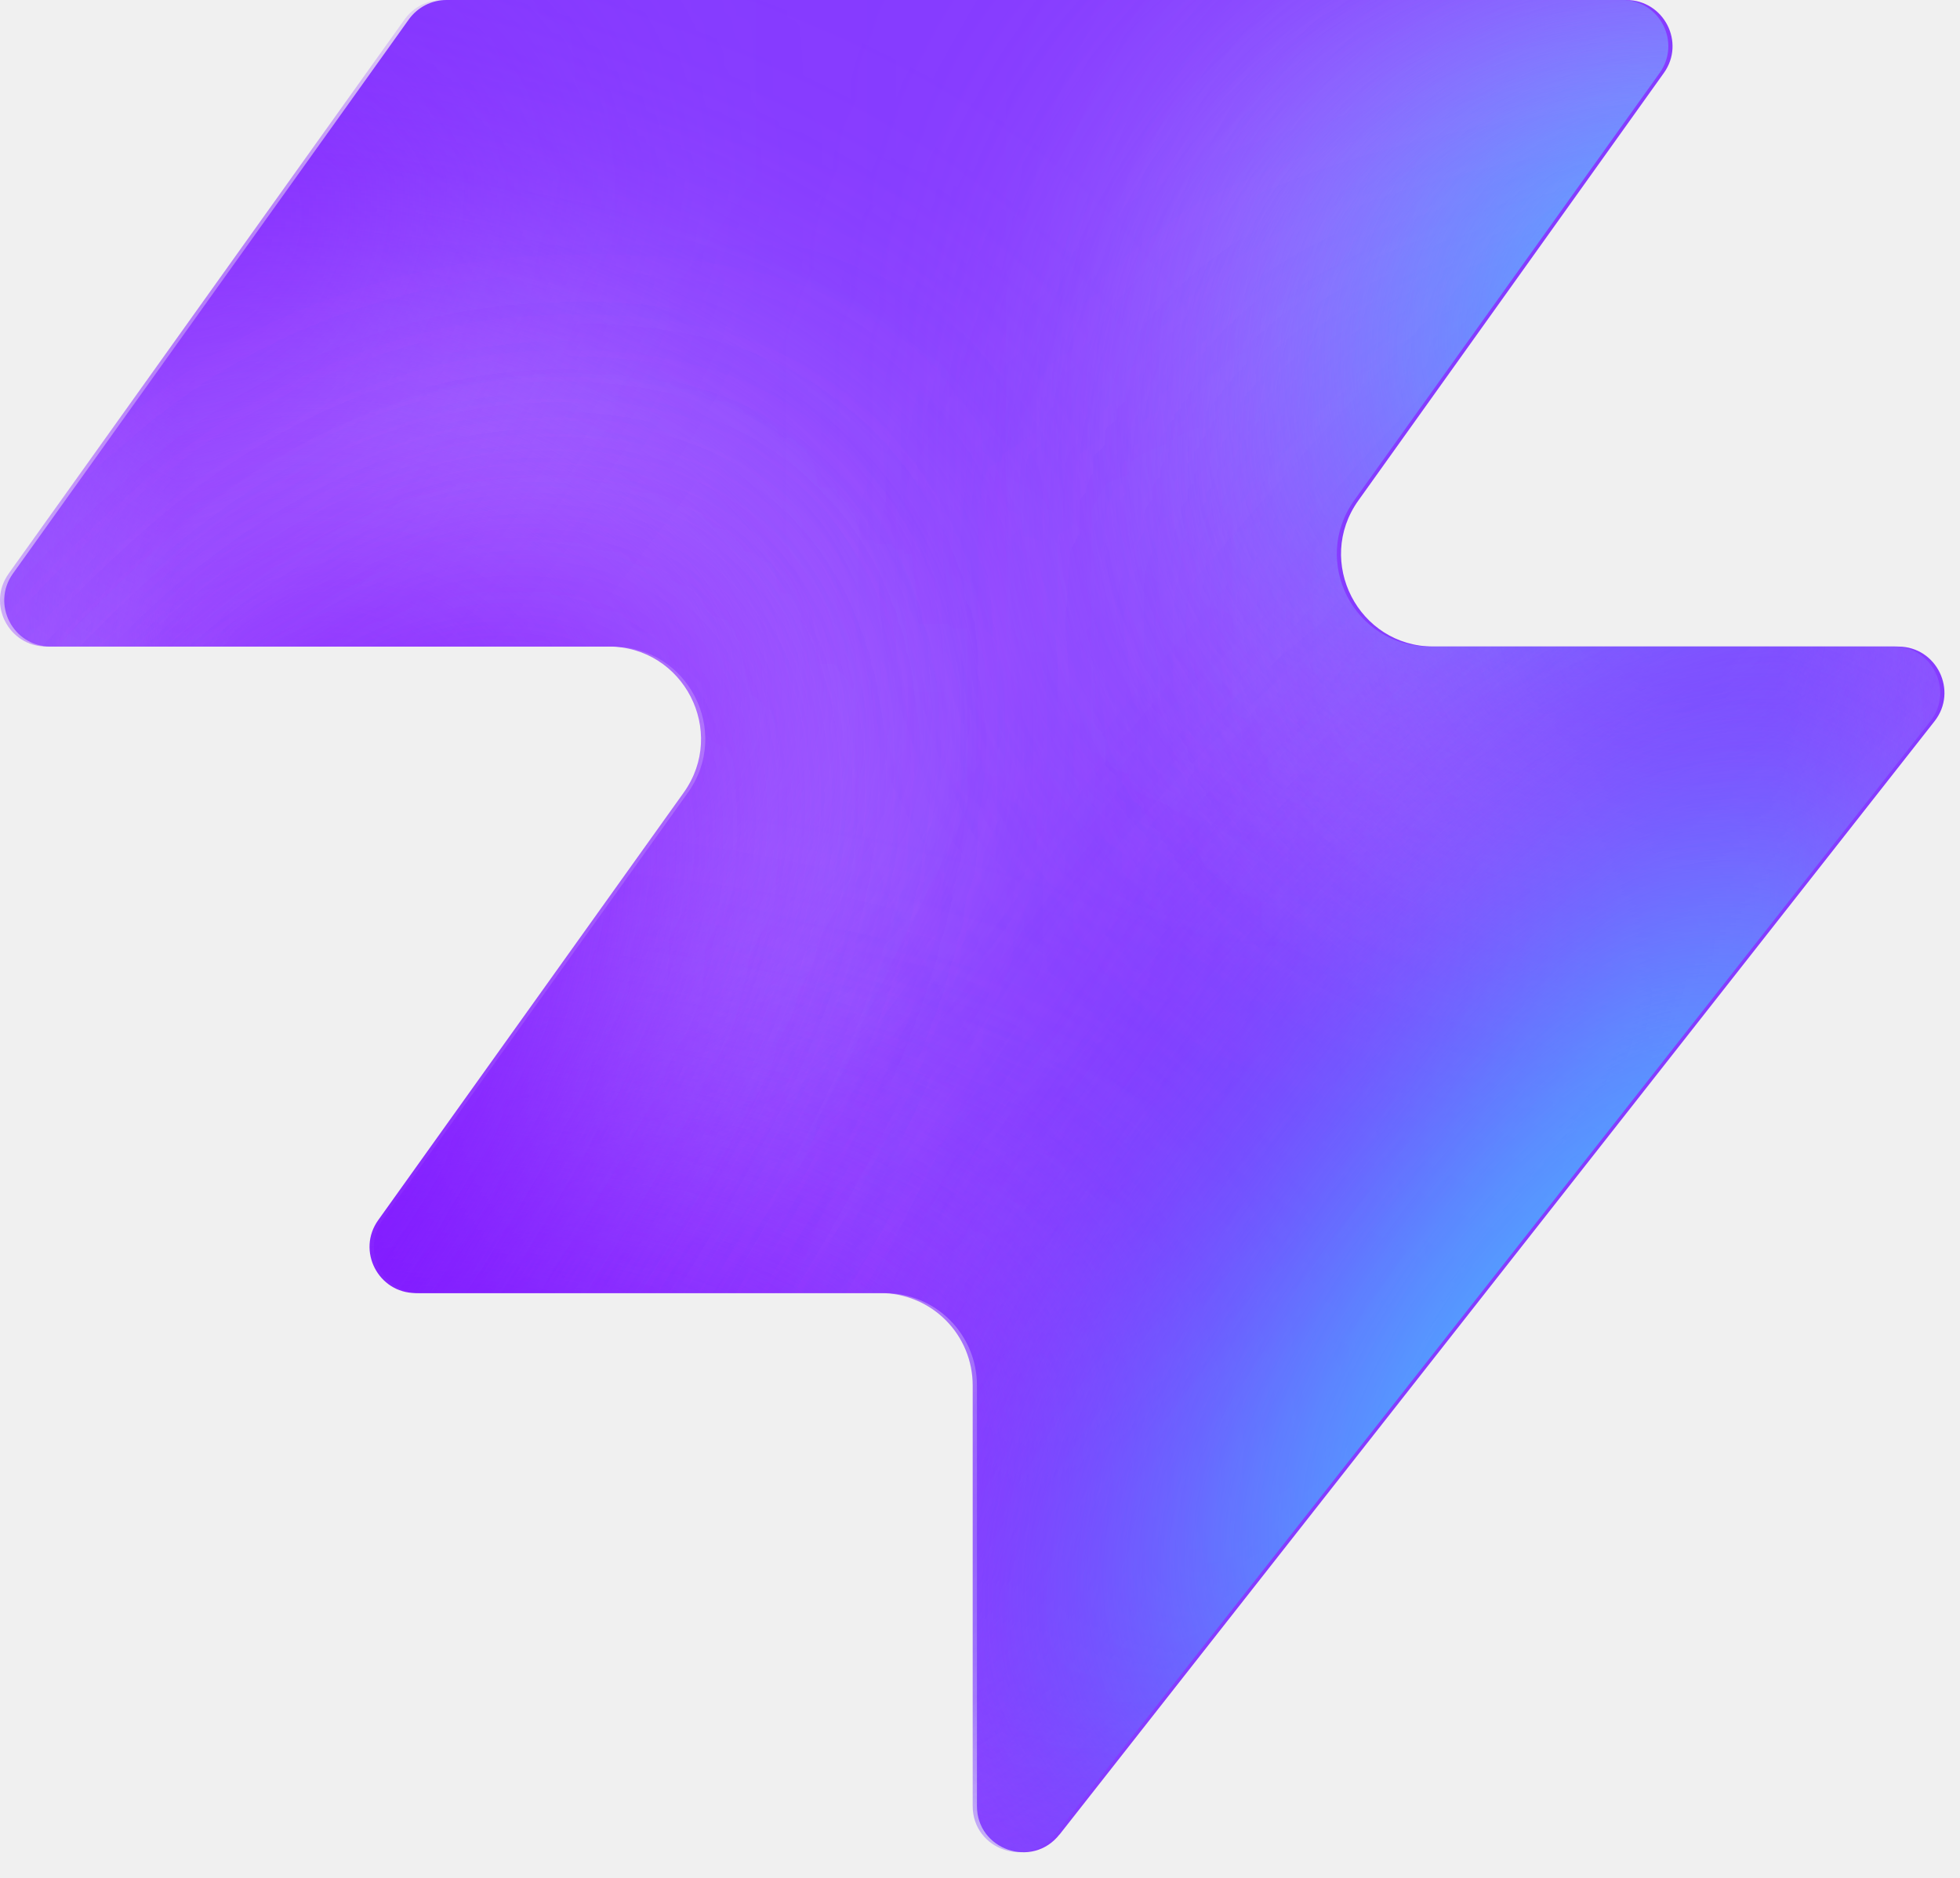
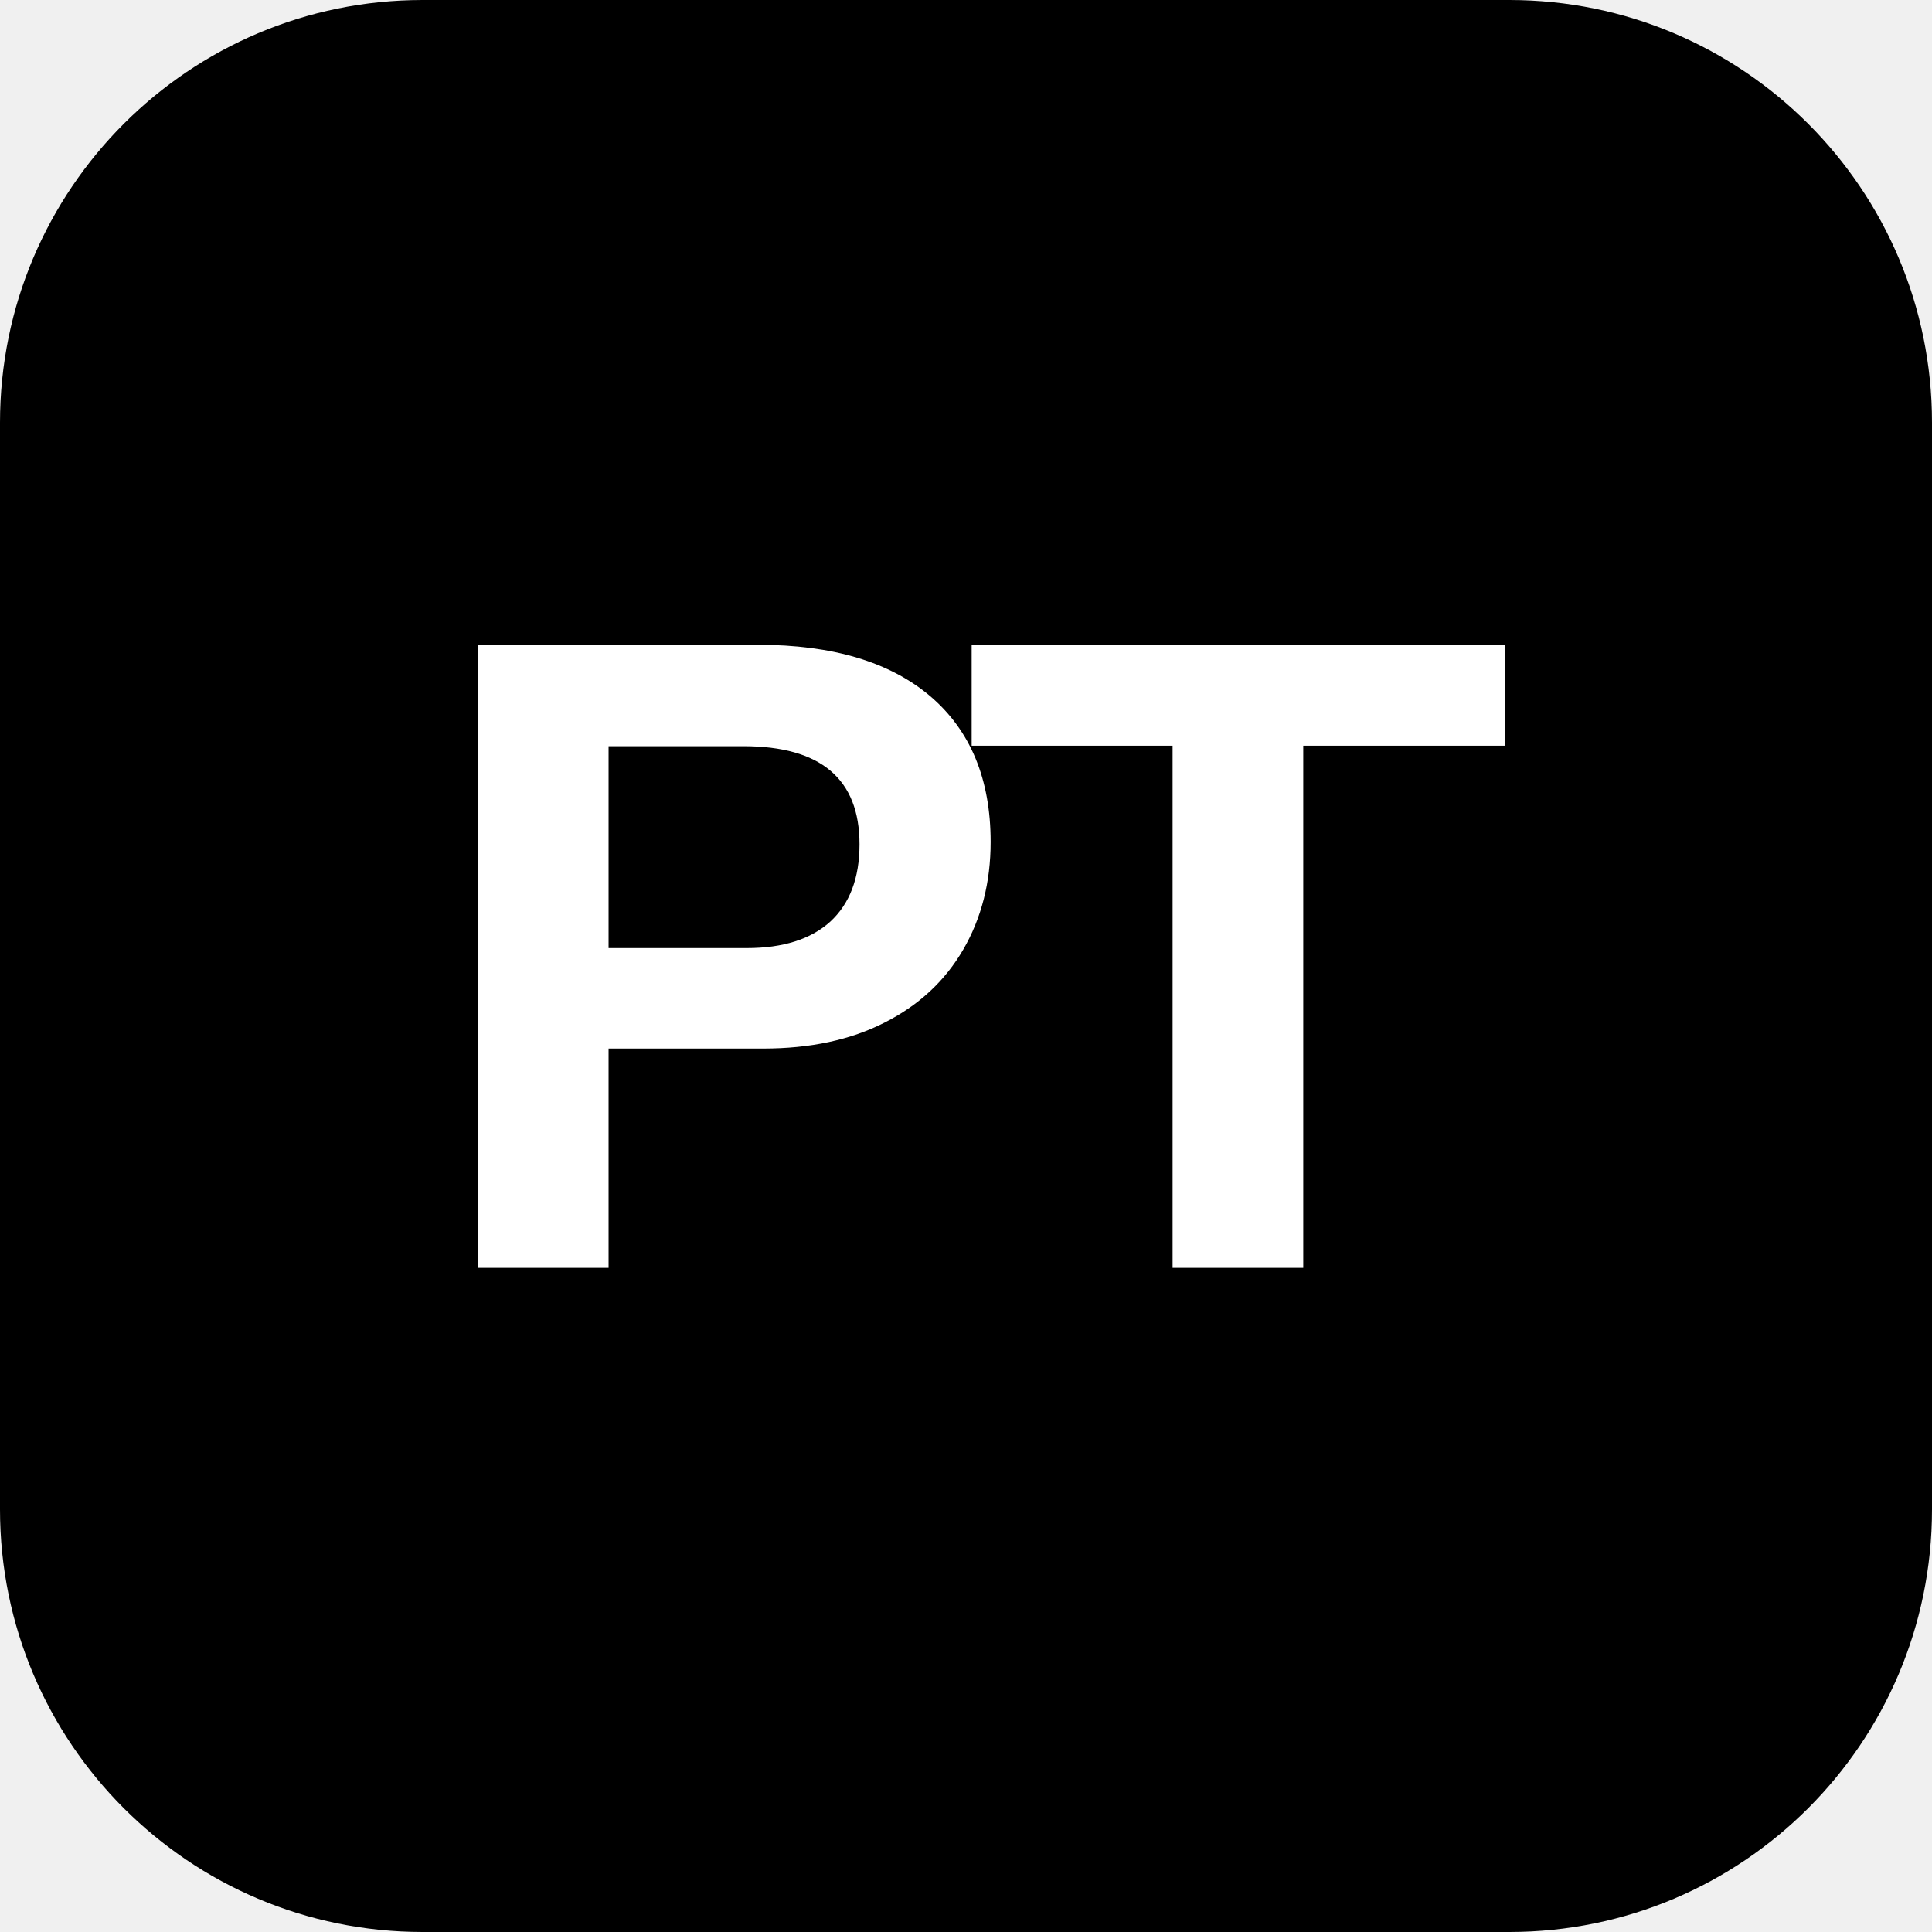
- <svg xmlns="http://www.w3.org/2000/svg" width="48" height="46" fill="none" viewBox="0 0 48 46">
-   <path fill="#863bff" d="M25.946 44.938c-.664.845-2.021.375-2.021-.698V33.937a2.26 2.26 0 0 0-2.262-2.262H10.287c-.92 0-1.456-1.04-.92-1.788l7.48-10.471c1.07-1.497 0-3.578-1.842-3.578H1.237c-.92 0-1.456-1.04-.92-1.788L10.013.474c.214-.297.556-.474.92-.474h28.894c.92 0 1.456 1.04.92 1.788l-7.48 10.471c-1.07 1.498 0 3.579 1.842 3.579h11.377c.943 0 1.473 1.088.89 1.83L25.947 44.94z" style="fill:#863bff;fill:color(display-p3 .525 .23 1);fill-opacity:1" />
-   <mask id="a" width="48" height="46" x="0" y="0" maskUnits="userSpaceOnUse" style="mask-type:alpha">
-     <path fill="#000" d="M25.842 44.938c-.664.844-2.021.375-2.021-.698V33.937a2.26 2.26 0 0 0-2.262-2.262H10.183c-.92 0-1.456-1.04-.92-1.788l7.48-10.471c1.07-1.498 0-3.579-1.842-3.579H1.133c-.92 0-1.456-1.04-.92-1.787L9.91.473c.214-.297.556-.474.92-.474h28.894c.92 0 1.456 1.04.92 1.788l-7.48 10.471c-1.07 1.498 0 3.578 1.842 3.578h11.377c.943 0 1.473 1.088.89 1.832L25.843 44.94z" style="fill:#000;fill-opacity:1" />
-   </mask>
-   <g mask="url(#a)">
-     <g filter="url(#b)">
-       <ellipse cx="5.508" cy="14.704" fill="#ede6ff" rx="5.508" ry="14.704" style="fill:#ede6ff;fill:color(display-p3 .927 .903 1);fill-opacity:1" transform="matrix(.00324 1 1 -.00324 -4.47 31.516)" />
-     </g>
-     <g filter="url(#c)">
-       <ellipse cx="10.399" cy="29.851" fill="#ede6ff" rx="10.399" ry="29.851" style="fill:#ede6ff;fill:color(display-p3 .927 .903 1);fill-opacity:1" transform="matrix(.00324 1 1 -.00324 -39.328 7.883)" />
-     </g>
-     <g filter="url(#d)">
-       <ellipse cx="5.508" cy="30.487" fill="#7e14ff" rx="5.508" ry="30.487" style="fill:#7e14ff;fill:color(display-p3 .492 .077 1);fill-opacity:1" transform="rotate(89.814 -25.913 -14.639)scale(1 -1)" />
-     </g>
-     <g filter="url(#e)">
-       <ellipse cx="5.508" cy="30.599" fill="#7e14ff" rx="5.508" ry="30.599" style="fill:#7e14ff;fill:color(display-p3 .492 .077 1);fill-opacity:1" transform="rotate(89.814 -32.644 -3.334)scale(1 -1)" />
-     </g>
-     <g filter="url(#f)">
-       <ellipse cx="5.508" cy="30.599" fill="#7e14ff" rx="5.508" ry="30.599" style="fill:#7e14ff;fill:color(display-p3 .492 .077 1);fill-opacity:1" transform="matrix(.00324 1 1 -.00324 -34.34 30.47)" />
-     </g>
-     <g filter="url(#g)">
-       <ellipse cx="14.072" cy="22.078" fill="#ede6ff" rx="14.072" ry="22.078" style="fill:#ede6ff;fill:color(display-p3 .927 .903 1);fill-opacity:1" transform="rotate(93.35 24.506 48.493)scale(-1 1)" />
-     </g>
-     <g filter="url(#h)">
-       <ellipse cx="3.47" cy="21.501" fill="#7e14ff" rx="3.47" ry="21.501" style="fill:#7e14ff;fill:color(display-p3 .492 .077 1);fill-opacity:1" transform="rotate(89.009 28.708 47.59)scale(-1 1)" />
-     </g>
-     <g filter="url(#i)">
-       <ellipse cx="3.47" cy="21.501" fill="#7e14ff" rx="3.47" ry="21.501" style="fill:#7e14ff;fill:color(display-p3 .492 .077 1);fill-opacity:1" transform="rotate(89.009 28.708 47.59)scale(-1 1)" />
-     </g>
-     <g filter="url(#j)">
-       <ellipse cx=".387" cy="8.972" fill="#7e14ff" rx="4.407" ry="29.108" style="fill:#7e14ff;fill:color(display-p3 .492 .077 1);fill-opacity:1" transform="rotate(39.51 .387 8.972)" />
-     </g>
-     <g filter="url(#k)">
-       <ellipse cx="47.523" cy="-6.092" fill="#7e14ff" rx="4.407" ry="29.108" style="fill:#7e14ff;fill:color(display-p3 .492 .077 1);fill-opacity:1" transform="rotate(37.892 47.523 -6.092)" />
-     </g>
-     <g filter="url(#l)">
-       <ellipse cx="41.412" cy="6.333" fill="#47bfff" rx="5.971" ry="9.665" style="fill:#47bfff;fill:color(display-p3 .28 .748 1);fill-opacity:1" transform="rotate(37.892 41.412 6.333)" />
-     </g>
-     <g filter="url(#m)">
-       <ellipse cx="-1.879" cy="38.332" fill="#7e14ff" rx="4.407" ry="29.108" style="fill:#7e14ff;fill:color(display-p3 .492 .077 1);fill-opacity:1" transform="rotate(37.892 -1.88 38.332)" />
-     </g>
-     <g filter="url(#n)">
-       <ellipse cx="-1.879" cy="38.332" fill="#7e14ff" rx="4.407" ry="29.108" style="fill:#7e14ff;fill:color(display-p3 .492 .077 1);fill-opacity:1" transform="rotate(37.892 -1.88 38.332)" />
-     </g>
-     <g filter="url(#o)">
-       <ellipse cx="35.651" cy="29.907" fill="#7e14ff" rx="4.407" ry="29.108" style="fill:#7e14ff;fill:color(display-p3 .492 .077 1);fill-opacity:1" transform="rotate(37.892 35.651 29.907)" />
-     </g>
-     <g filter="url(#p)">
-       <ellipse cx="38.418" cy="32.4" fill="#47bfff" rx="5.971" ry="15.297" style="fill:#47bfff;fill:color(display-p3 .28 .748 1);fill-opacity:1" transform="rotate(37.892 38.418 32.4)" />
-     </g>
-   </g>
-   <defs>
-     <filter id="b" width="60.045" height="41.654" x="-19.77" y="16.149" color-interpolation-filters="sRGB" filterUnits="userSpaceOnUse">
-       <feFlood flood-opacity="0" result="BackgroundImageFix" />
-       <feBlend in="SourceGraphic" in2="BackgroundImageFix" result="shape" />
-       <feGaussianBlur result="effect1_foregroundBlur_2002_17158" stdDeviation="7.659" />
-     </filter>
-     <filter id="c" width="90.34" height="51.437" x="-54.613" y="-7.533" color-interpolation-filters="sRGB" filterUnits="userSpaceOnUse">
-       <feFlood flood-opacity="0" result="BackgroundImageFix" />
-       <feBlend in="SourceGraphic" in2="BackgroundImageFix" result="shape" />
-       <feGaussianBlur result="effect1_foregroundBlur_2002_17158" stdDeviation="7.659" />
-     </filter>
-     <filter id="d" width="79.355" height="29.4" x="-49.64" y="2.03" color-interpolation-filters="sRGB" filterUnits="userSpaceOnUse">
-       <feFlood flood-opacity="0" result="BackgroundImageFix" />
-       <feBlend in="SourceGraphic" in2="BackgroundImageFix" result="shape" />
-       <feGaussianBlur result="effect1_foregroundBlur_2002_17158" stdDeviation="4.596" />
-     </filter>
-     <filter id="e" width="79.579" height="29.4" x="-45.045" y="20.029" color-interpolation-filters="sRGB" filterUnits="userSpaceOnUse">
-       <feFlood flood-opacity="0" result="BackgroundImageFix" />
-       <feBlend in="SourceGraphic" in2="BackgroundImageFix" result="shape" />
-       <feGaussianBlur result="effect1_foregroundBlur_2002_17158" stdDeviation="4.596" />
-     </filter>
-     <filter id="f" width="79.579" height="29.4" x="-43.513" y="21.178" color-interpolation-filters="sRGB" filterUnits="userSpaceOnUse">
-       <feFlood flood-opacity="0" result="BackgroundImageFix" />
-       <feBlend in="SourceGraphic" in2="BackgroundImageFix" result="shape" />
-       <feGaussianBlur result="effect1_foregroundBlur_2002_17158" stdDeviation="4.596" />
-     </filter>
-     <filter id="g" width="74.749" height="58.852" x="15.756" y="-17.901" color-interpolation-filters="sRGB" filterUnits="userSpaceOnUse">
-       <feFlood flood-opacity="0" result="BackgroundImageFix" />
-       <feBlend in="SourceGraphic" in2="BackgroundImageFix" result="shape" />
-       <feGaussianBlur result="effect1_foregroundBlur_2002_17158" stdDeviation="7.659" />
-     </filter>
-     <filter id="h" width="61.377" height="25.362" x="23.548" y="2.284" color-interpolation-filters="sRGB" filterUnits="userSpaceOnUse">
-       <feFlood flood-opacity="0" result="BackgroundImageFix" />
-       <feBlend in="SourceGraphic" in2="BackgroundImageFix" result="shape" />
-       <feGaussianBlur result="effect1_foregroundBlur_2002_17158" stdDeviation="4.596" />
-     </filter>
-     <filter id="i" width="61.377" height="25.362" x="23.548" y="2.284" color-interpolation-filters="sRGB" filterUnits="userSpaceOnUse">
-       <feFlood flood-opacity="0" result="BackgroundImageFix" />
-       <feBlend in="SourceGraphic" in2="BackgroundImageFix" result="shape" />
-       <feGaussianBlur result="effect1_foregroundBlur_2002_17158" stdDeviation="4.596" />
-     </filter>
-     <filter id="j" width="56.045" height="63.649" x="-27.636" y="-22.853" color-interpolation-filters="sRGB" filterUnits="userSpaceOnUse">
-       <feFlood flood-opacity="0" result="BackgroundImageFix" />
-       <feBlend in="SourceGraphic" in2="BackgroundImageFix" result="shape" />
-       <feGaussianBlur result="effect1_foregroundBlur_2002_17158" stdDeviation="4.596" />
-     </filter>
-     <filter id="k" width="54.814" height="64.646" x="20.116" y="-38.415" color-interpolation-filters="sRGB" filterUnits="userSpaceOnUse">
-       <feFlood flood-opacity="0" result="BackgroundImageFix" />
-       <feBlend in="SourceGraphic" in2="BackgroundImageFix" result="shape" />
-       <feGaussianBlur result="effect1_foregroundBlur_2002_17158" stdDeviation="4.596" />
-     </filter>
-     <filter id="l" width="33.541" height="35.313" x="24.641" y="-11.323" color-interpolation-filters="sRGB" filterUnits="userSpaceOnUse">
-       <feFlood flood-opacity="0" result="BackgroundImageFix" />
-       <feBlend in="SourceGraphic" in2="BackgroundImageFix" result="shape" />
-       <feGaussianBlur result="effect1_foregroundBlur_2002_17158" stdDeviation="4.596" />
-     </filter>
-     <filter id="m" width="54.814" height="64.646" x="-29.286" y="6.009" color-interpolation-filters="sRGB" filterUnits="userSpaceOnUse">
-       <feFlood flood-opacity="0" result="BackgroundImageFix" />
-       <feBlend in="SourceGraphic" in2="BackgroundImageFix" result="shape" />
-       <feGaussianBlur result="effect1_foregroundBlur_2002_17158" stdDeviation="4.596" />
-     </filter>
-     <filter id="n" width="54.814" height="64.646" x="-29.286" y="6.009" color-interpolation-filters="sRGB" filterUnits="userSpaceOnUse">
-       <feFlood flood-opacity="0" result="BackgroundImageFix" />
-       <feBlend in="SourceGraphic" in2="BackgroundImageFix" result="shape" />
-       <feGaussianBlur result="effect1_foregroundBlur_2002_17158" stdDeviation="4.596" />
-     </filter>
-     <filter id="o" width="54.814" height="64.646" x="8.244" y="-2.416" color-interpolation-filters="sRGB" filterUnits="userSpaceOnUse">
-       <feFlood flood-opacity="0" result="BackgroundImageFix" />
-       <feBlend in="SourceGraphic" in2="BackgroundImageFix" result="shape" />
-       <feGaussianBlur result="effect1_foregroundBlur_2002_17158" stdDeviation="4.596" />
-     </filter>
-     <filter id="p" width="39.409" height="43.623" x="18.713" y="10.588" color-interpolation-filters="sRGB" filterUnits="userSpaceOnUse">
-       <feFlood flood-opacity="0" result="BackgroundImageFix" />
-       <feBlend in="SourceGraphic" in2="BackgroundImageFix" result="shape" />
-       <feGaussianBlur result="effect1_foregroundBlur_2002_17158" stdDeviation="4.596" />
-     </filter>
-   </defs>
+ <svg xmlns="http://www.w3.org/2000/svg" viewBox="0 0 64 64">
+   <rect width="64" height="64" rx="14" fill="#000000" />
+   <text x="32" y="42" text-anchor="middle" font-family="Arial, Helvetica, sans-serif" font-size="30" font-weight="900" letter-spacing="-2" fill="#ffffff">PT</text>
</svg>
